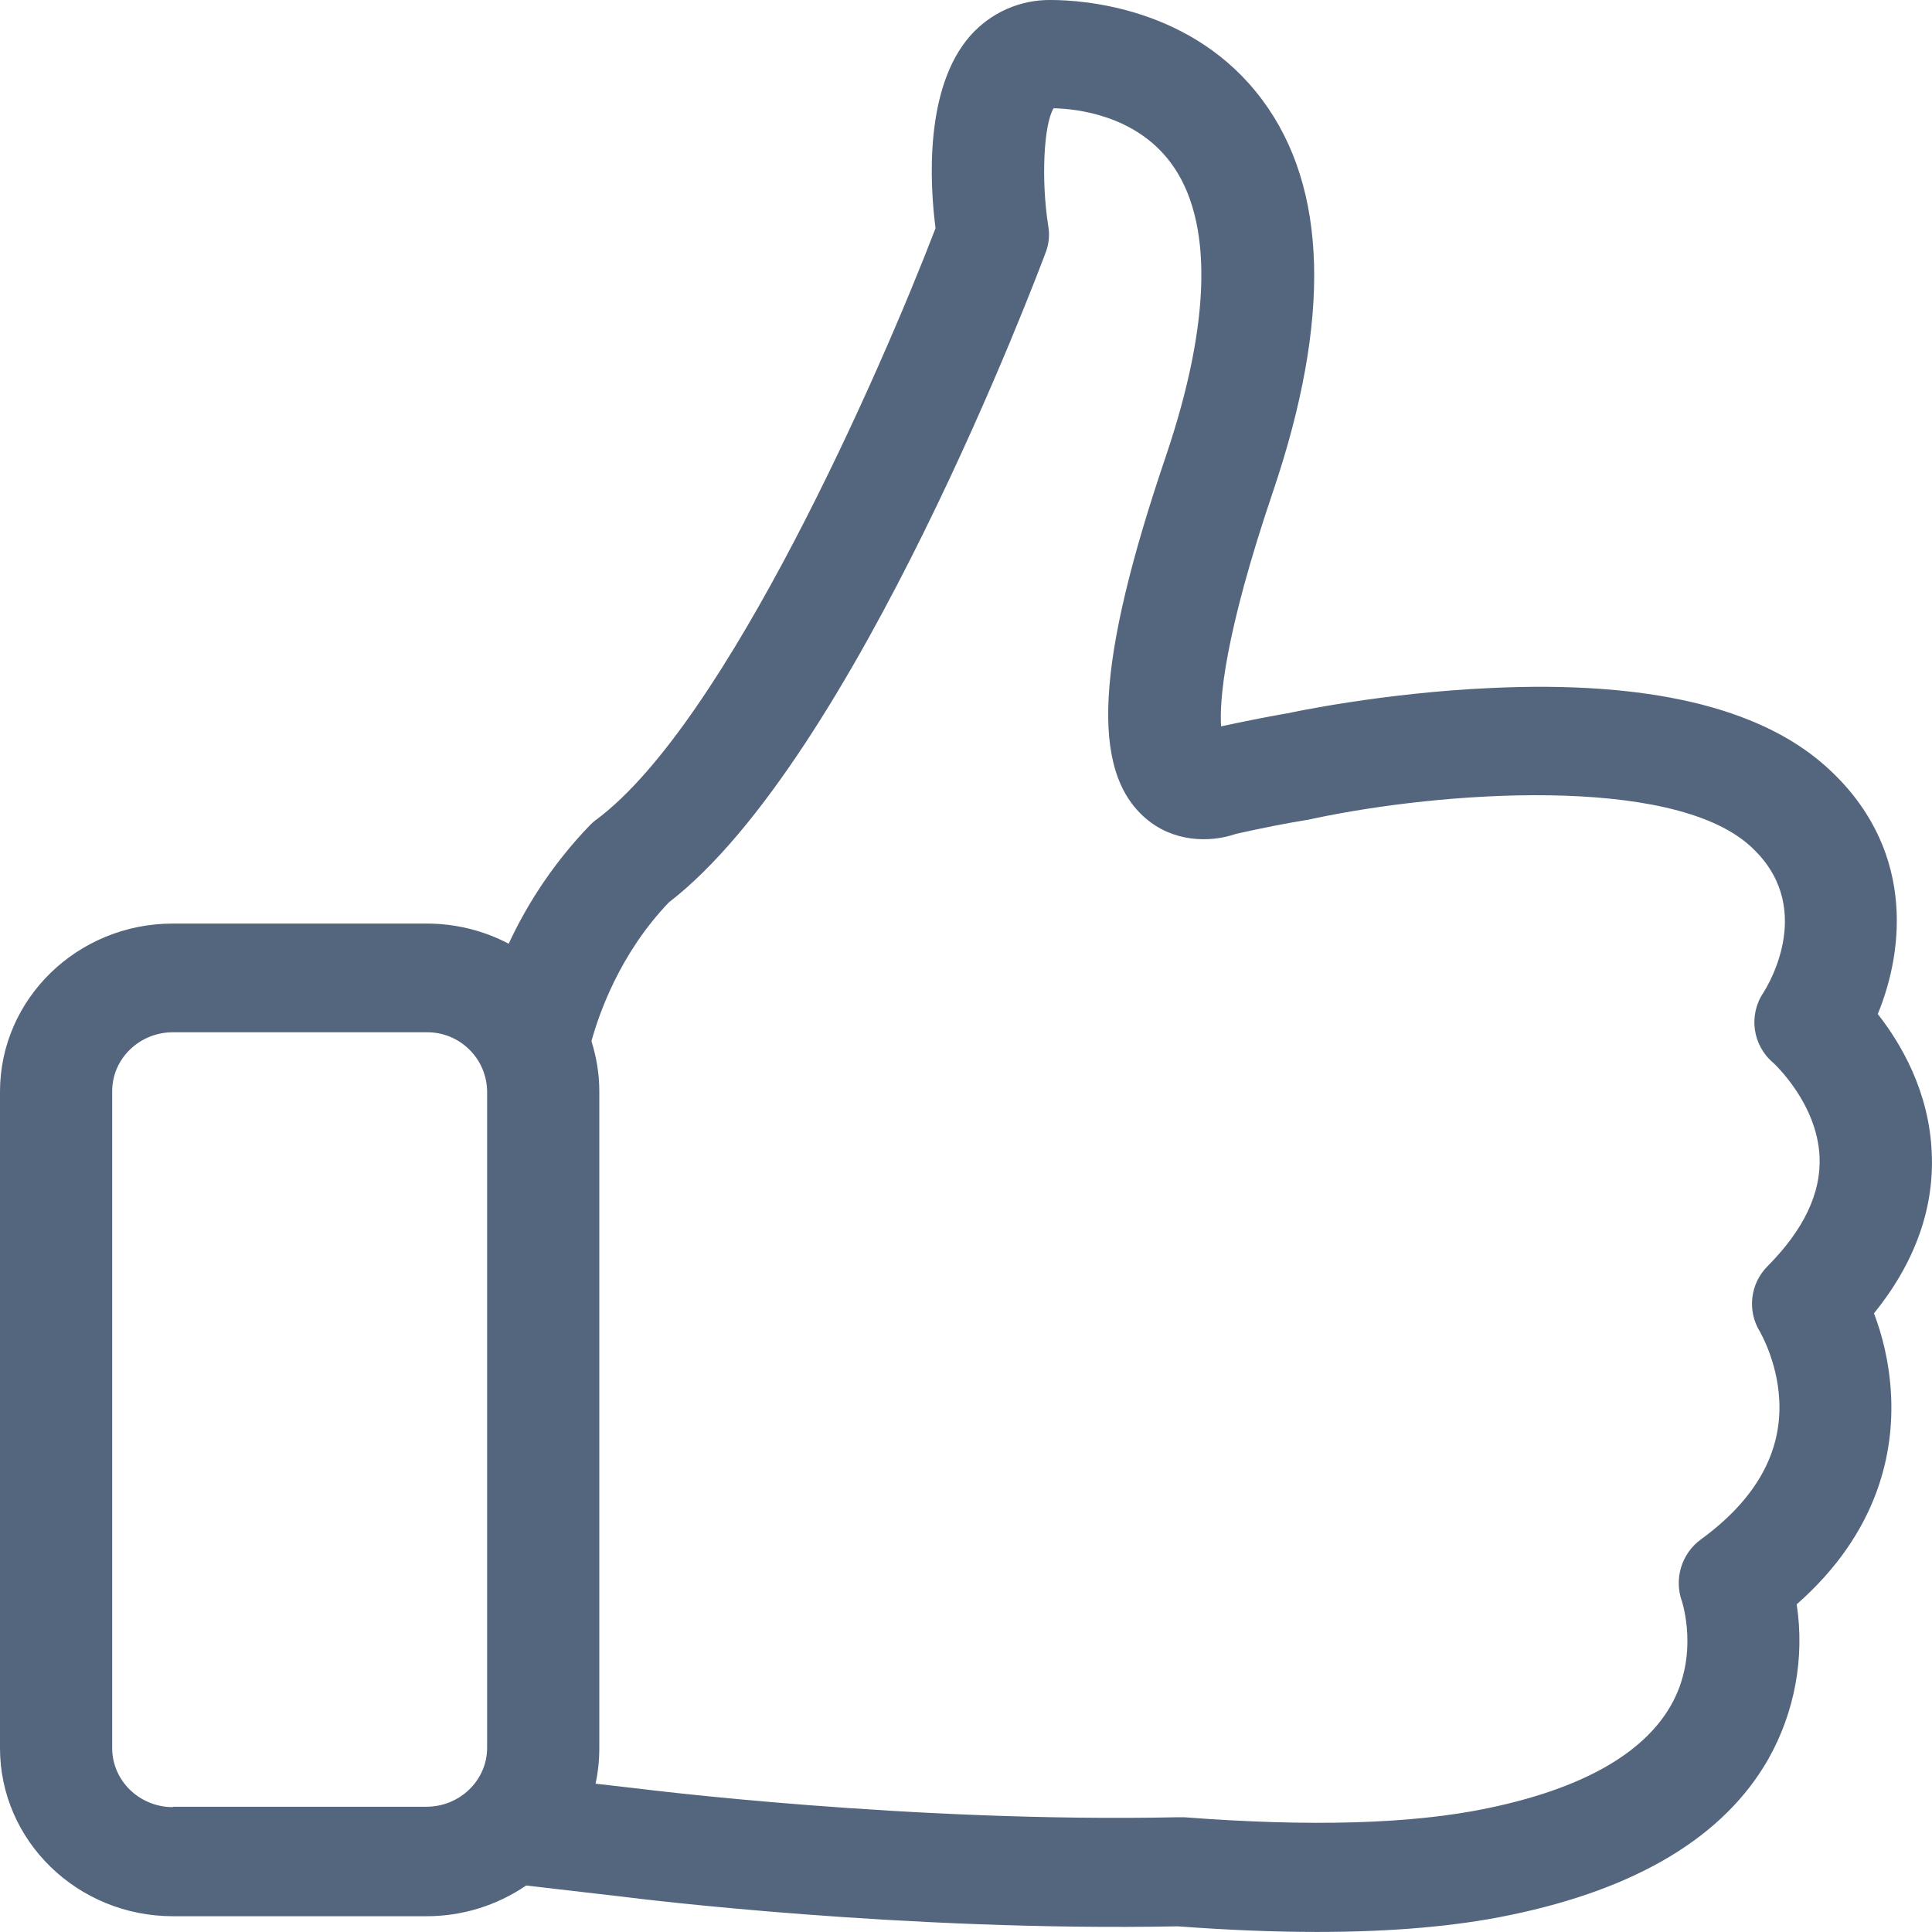
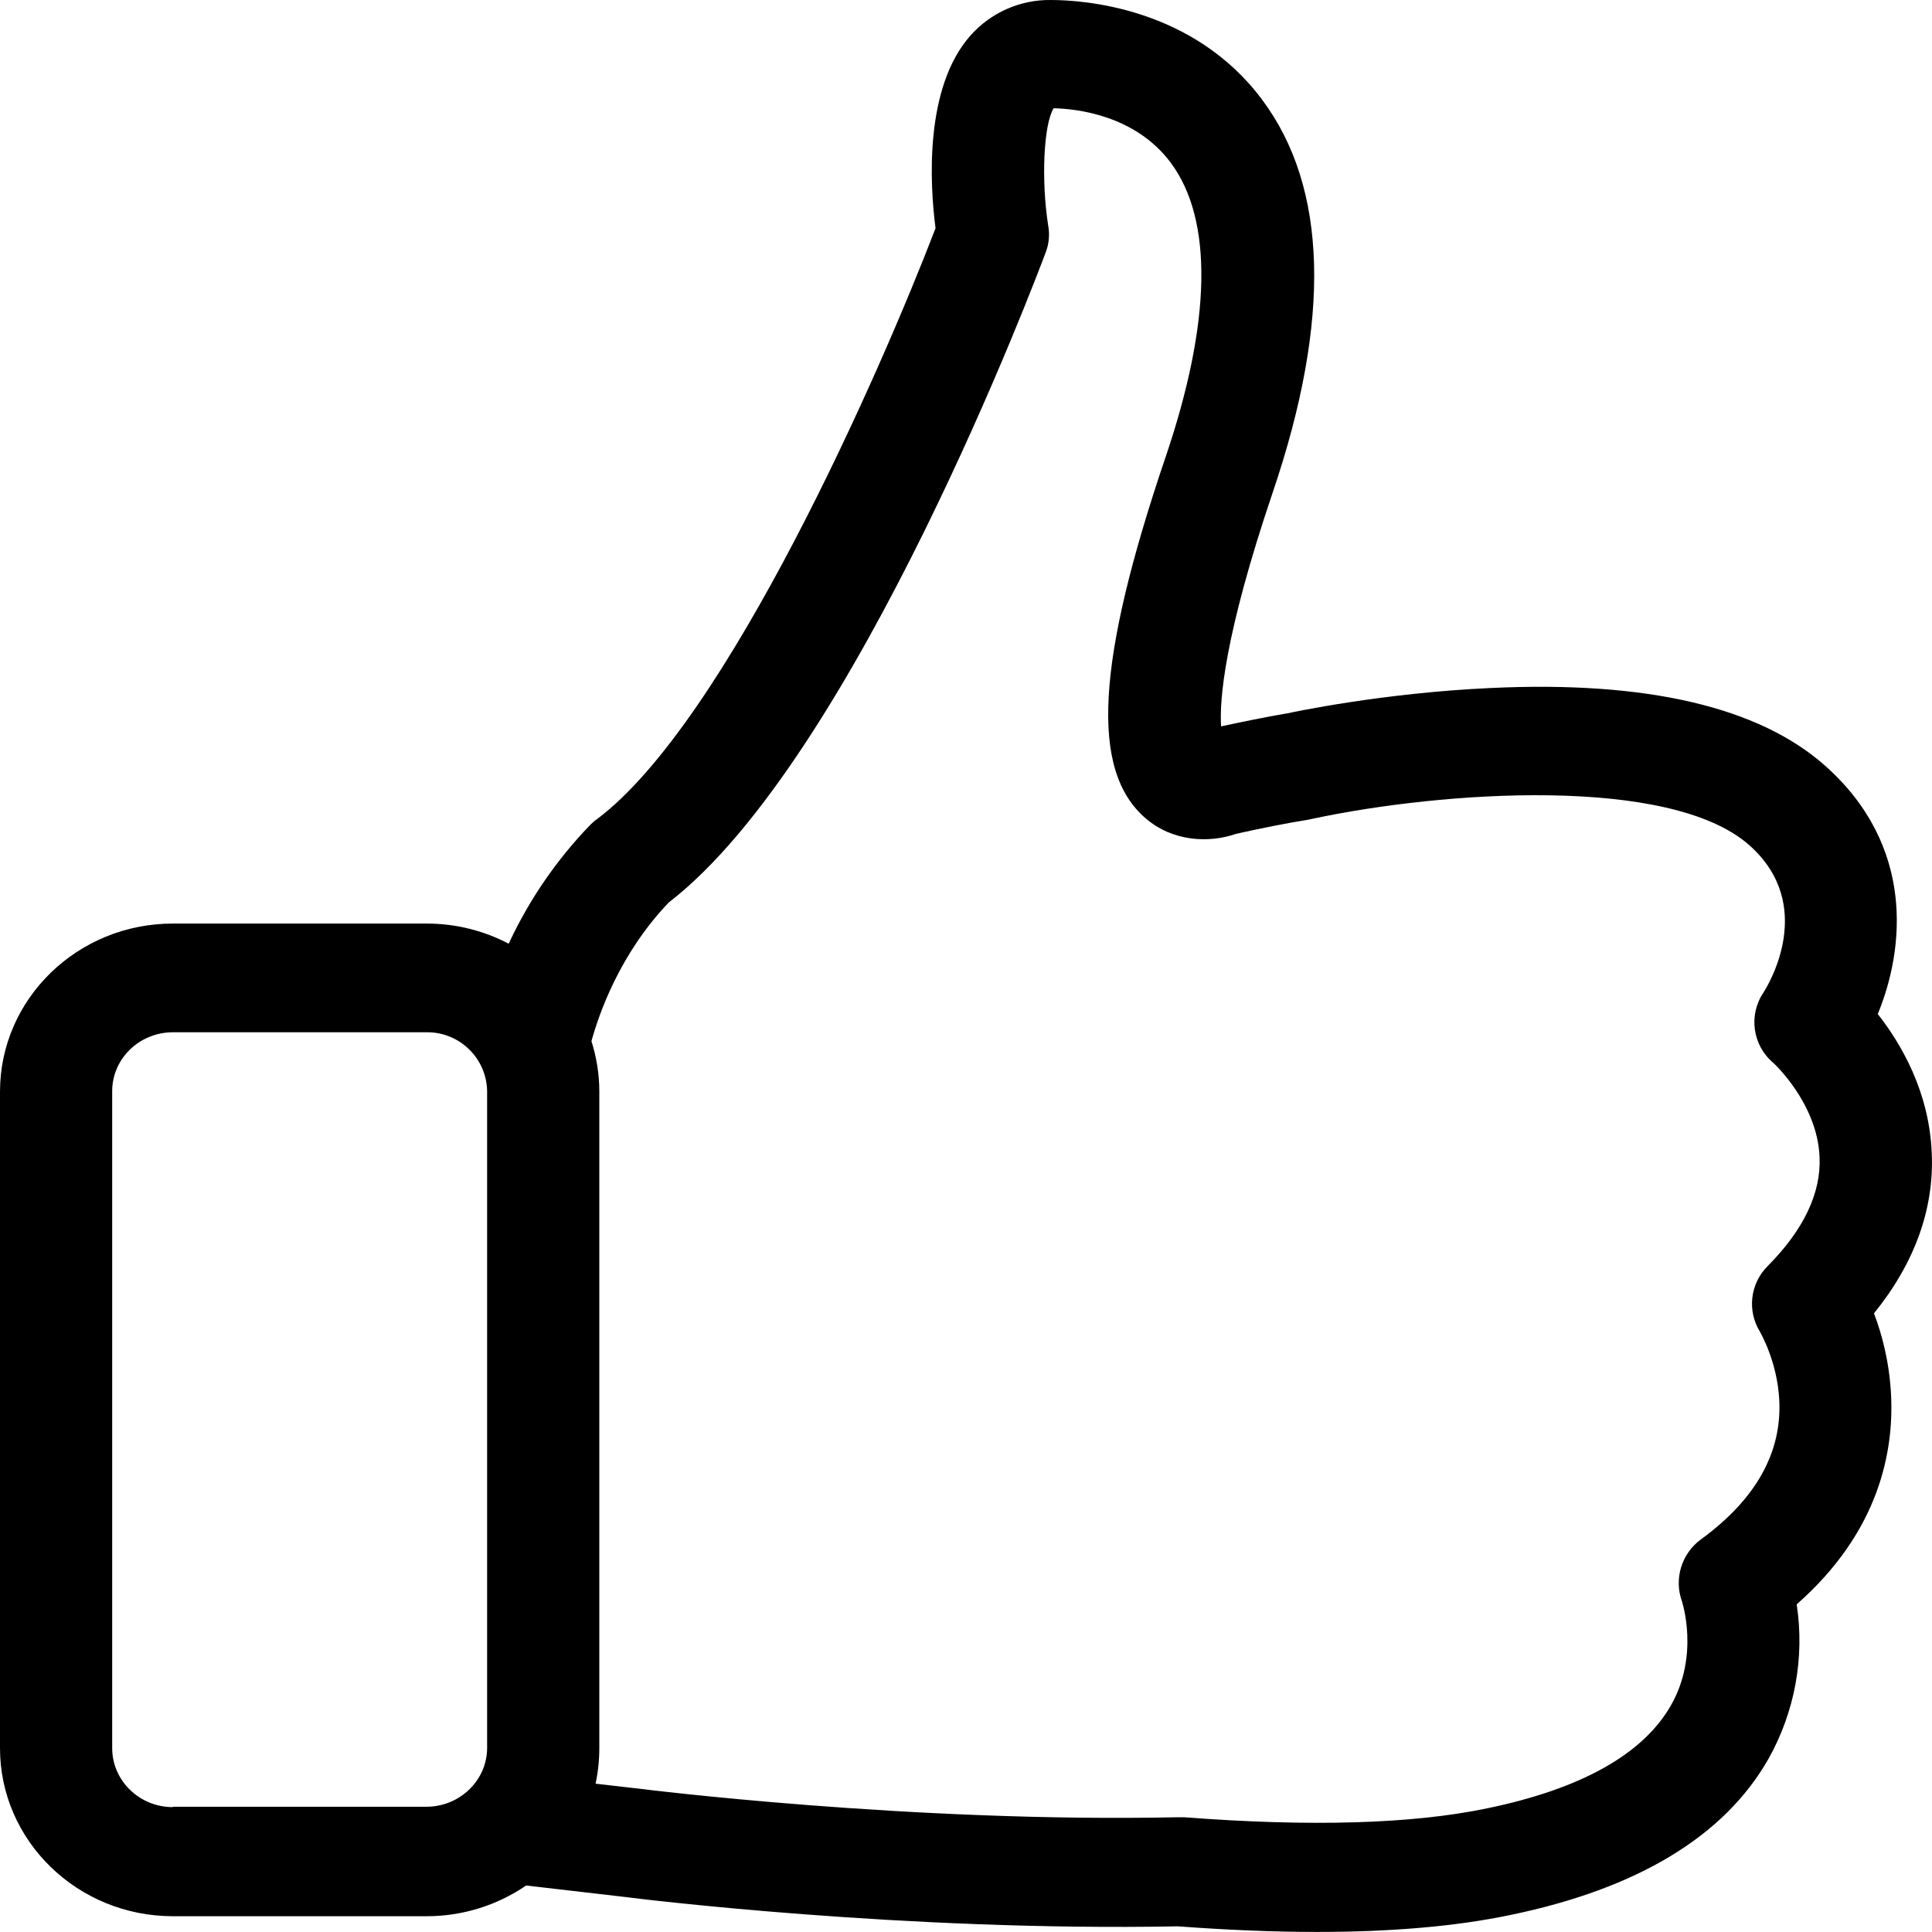
<svg xmlns="http://www.w3.org/2000/svg" xmlns:xlink="http://www.w3.org/1999/xlink" width="30" height="30" viewBox="0 0 30 30">
  <defs>
    <path id="hfi8a" d="M1348.364 1439.656c.045.878-.181 2.127-1.465 3.256a3.747 3.747 0 0 1-.44 2.402c-.683 1.199-2.032 2.014-4.007 2.422-.839.176-1.845.263-3 .263-.672 0-1.395-.03-2.163-.087-4.24.081-8.37-.427-8.602-.458l-1.517-.176a2.732 2.732 0 0 1-1.549.477h-3.936c-1.478 0-2.685-1.167-2.685-2.61v-10.194c0-1.437 1.2-2.61 2.685-2.61h3.936c.465 0 .897.113 1.278.313a6.731 6.731 0 0 1 1.265-1.844c.032-.031.065-.063.103-.088 2.02-1.512 4.408-6.957 5.26-9.178-.09-.69-.174-2.183.542-2.992a1.64 1.64 0 0 1 1.246-.552c.503 0 2.213.112 3.284 1.549 1.02 1.368 1.072 3.413.168 6.085-.761 2.246-.832 3.244-.806 3.645.348-.075.69-.144 1.013-.2h.006c.058-.013 1.478-.32 3.175-.396 2.414-.113 4.156.295 5.183 1.205 1.4 1.242 1.239 2.842.82 3.858.36.458.8 1.205.838 2.158.039.866-.264 1.707-.897 2.49.123.32.239.754.265 1.262zm-26.68 6.399h3.937c.517 0 .943-.408.943-.916v-10.195a.93.93 0 0 0-.943-.915h-3.936c-.517 0-.943.407-.943.915v10.201c0 .502.42.916.943.916zm25.57-10.088c-.033-.834-.71-1.455-.717-1.462a.823.823 0 0 1-.155-1.091c.084-.132.827-1.362-.219-2.29-1.233-1.092-4.782-.835-6.763-.414l-.084.018c-.355.057-.73.132-1.123.22-.413.144-.981.126-1.407-.244-.858-.741-.768-2.422.316-5.615.71-2.096.736-3.677.078-4.561-.555-.747-1.478-.84-1.82-.847-.155.257-.194 1.117-.084 1.82a.772.772 0 0 1-.039.42c-.122.326-2.956 7.86-5.853 10.093-.762.797-1.084 1.732-1.2 2.153.077.244.122.508.122.777v10.201c0 .188-.02.377-.058.552l.652.075h.006c.045.007 4.24.534 8.39.446h.09c1.95.15 3.537.106 4.705-.138 1.458-.301 2.42-.84 2.852-1.594.452-.784.175-1.612.175-1.618a.84.84 0 0 1 .296-.966c.852-.622 1.259-1.349 1.214-2.17-.033-.603-.297-1.042-.297-1.049a.825.825 0 0 1 .116-1.022c.561-.565.832-1.136.807-1.694z" />
  </defs>
  <g>
    <g transform="translate(-1319 -1418)">
-       <use fill="#54657e" xlink:href="#hfi8a" />
+       <use xlink:href="#hfi8a" />
    </g>
  </g>
</svg>
